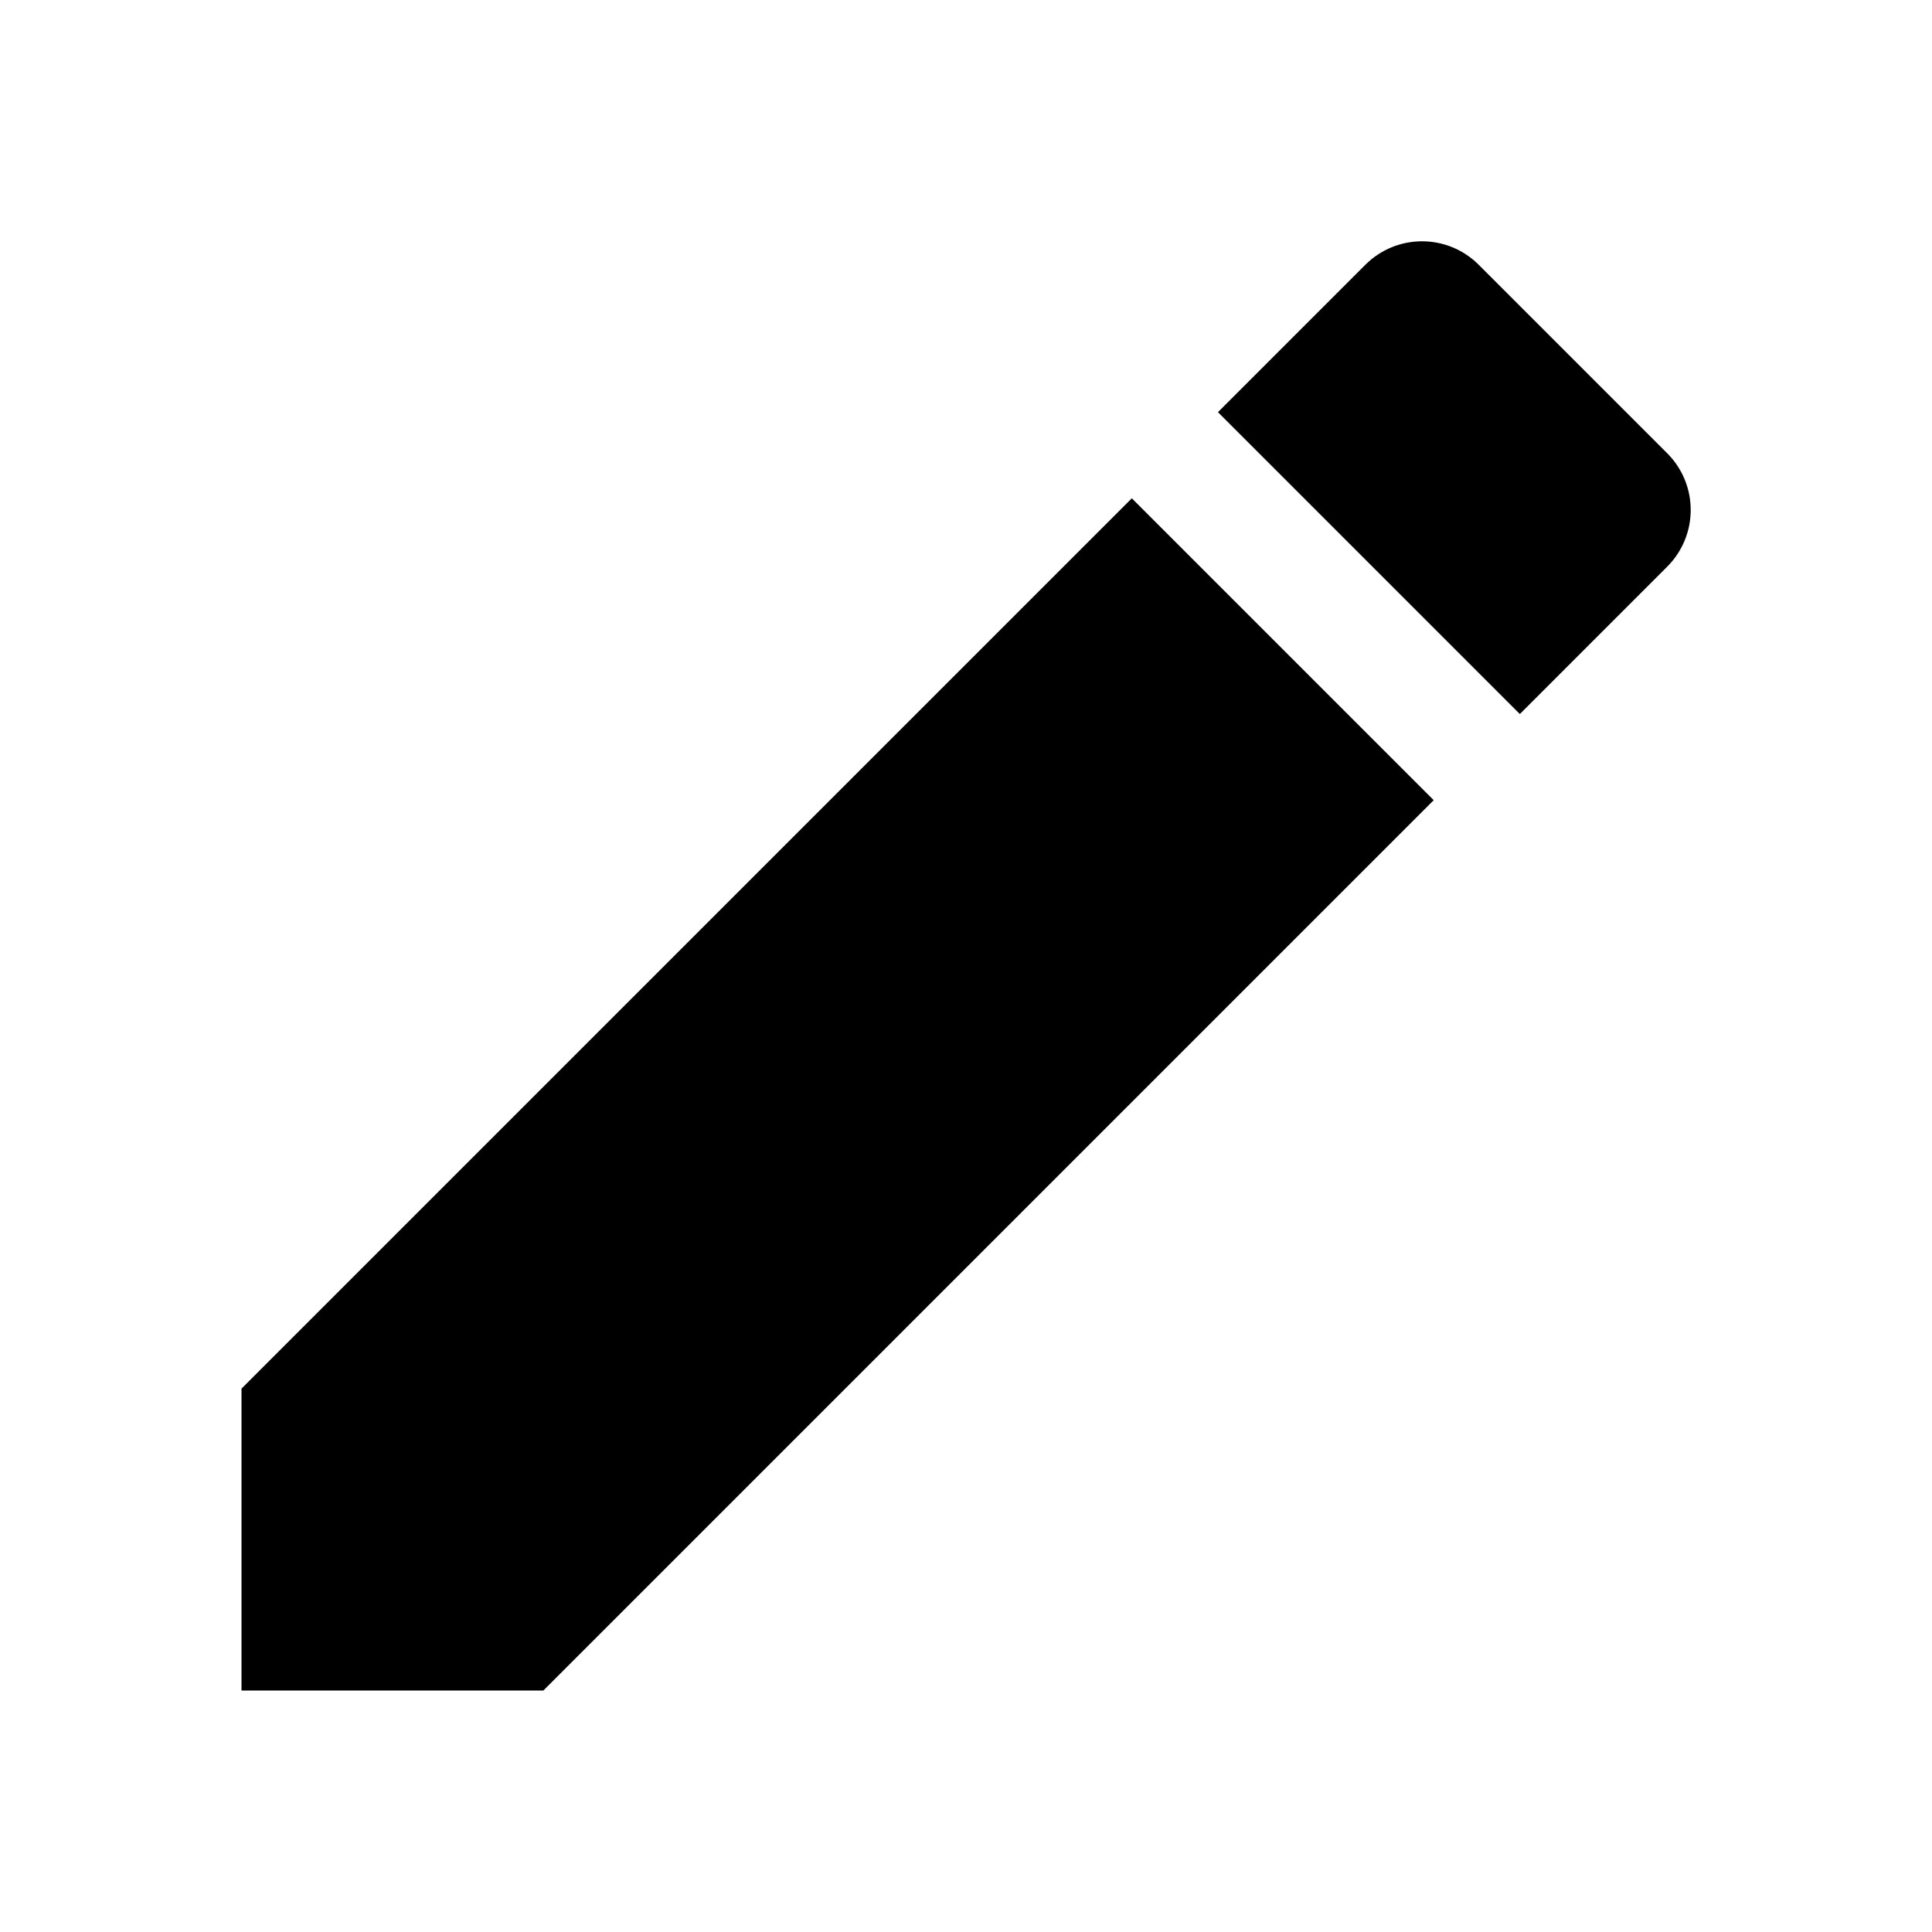
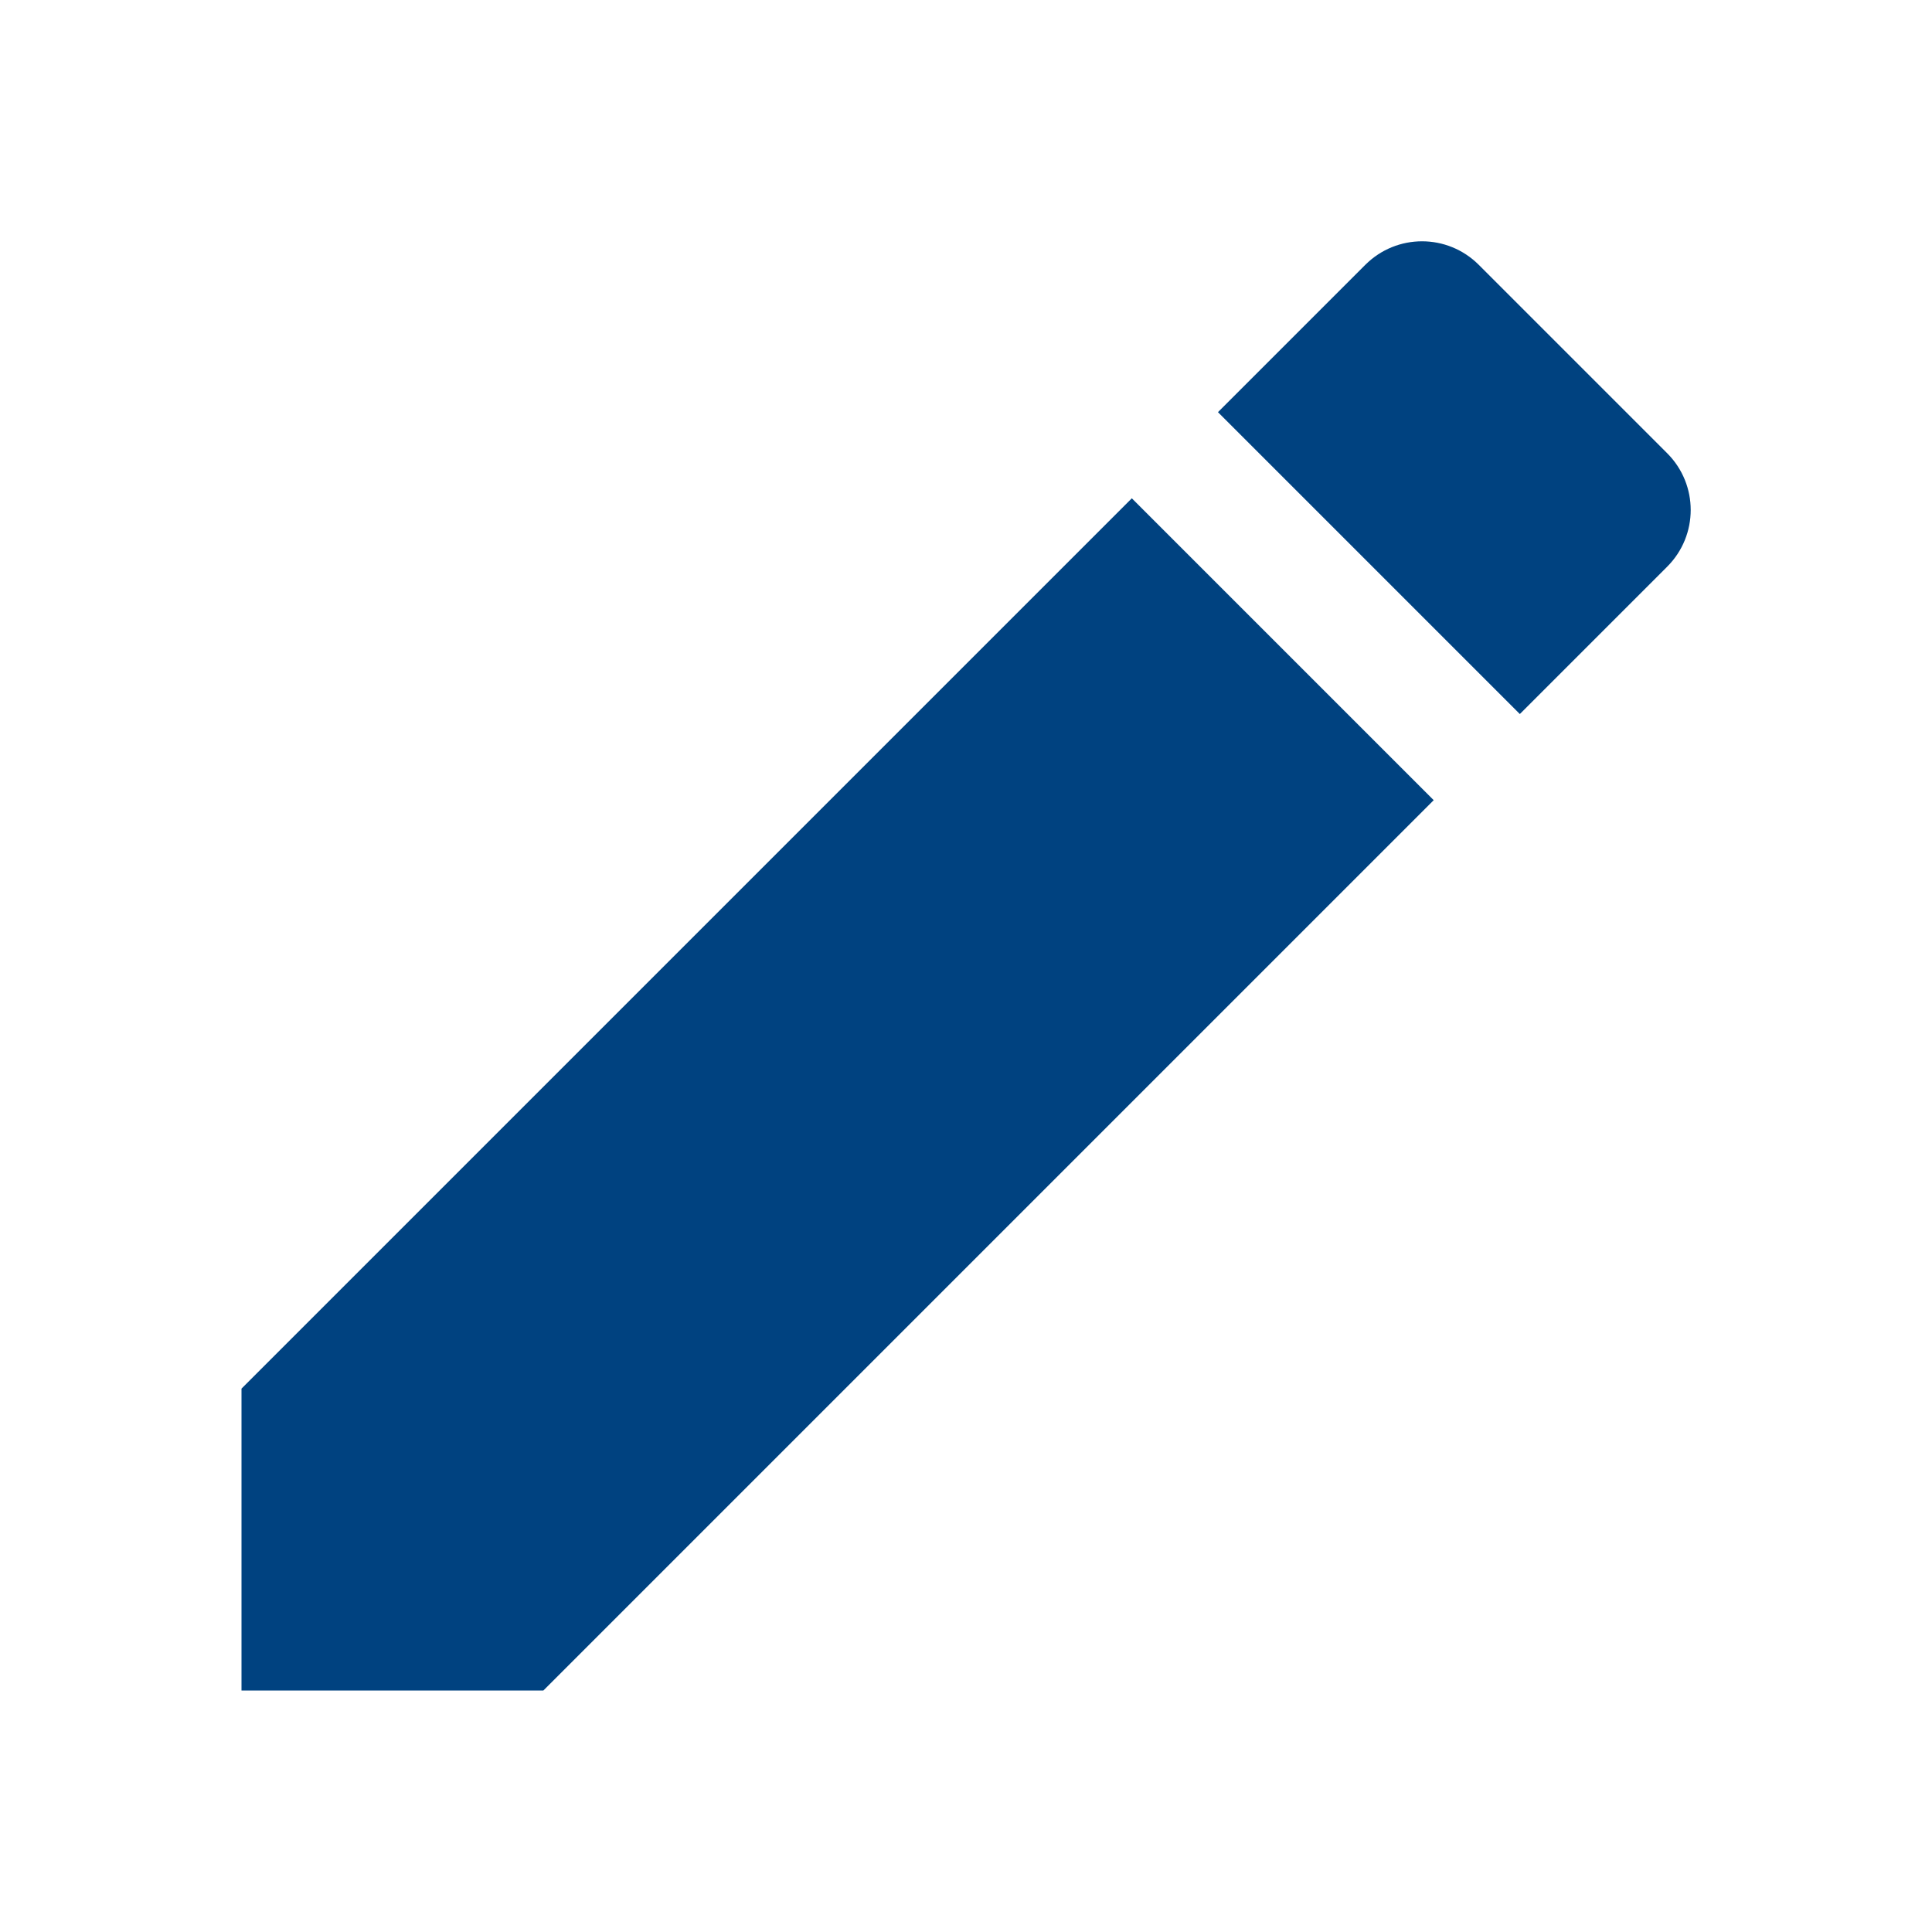
<svg xmlns="http://www.w3.org/2000/svg" width="96" height="96" viewBox="0 0 96 96" fill="none">
-   <path d="M12 69V84H27L71.24 39.76L56.24 24.76L12 69ZM82.84 28.16C84.4 26.6 84.4 24.08 82.84 22.52L73.48 13.16C71.92 11.6 69.4 11.6 67.84 13.16L60.52 20.48L75.52 35.48L82.84 28.16V28.16Z" fill="black" />
+   <path d="M12 69V84H27L71.24 39.76L56.24 24.76L12 69ZM82.84 28.16C84.4 26.6 84.4 24.08 82.84 22.52L73.48 13.16C71.92 11.6 69.4 11.6 67.84 13.16L60.52 20.48L75.52 35.48L82.84 28.16V28.16Z" fill="#004280" />
</svg>
